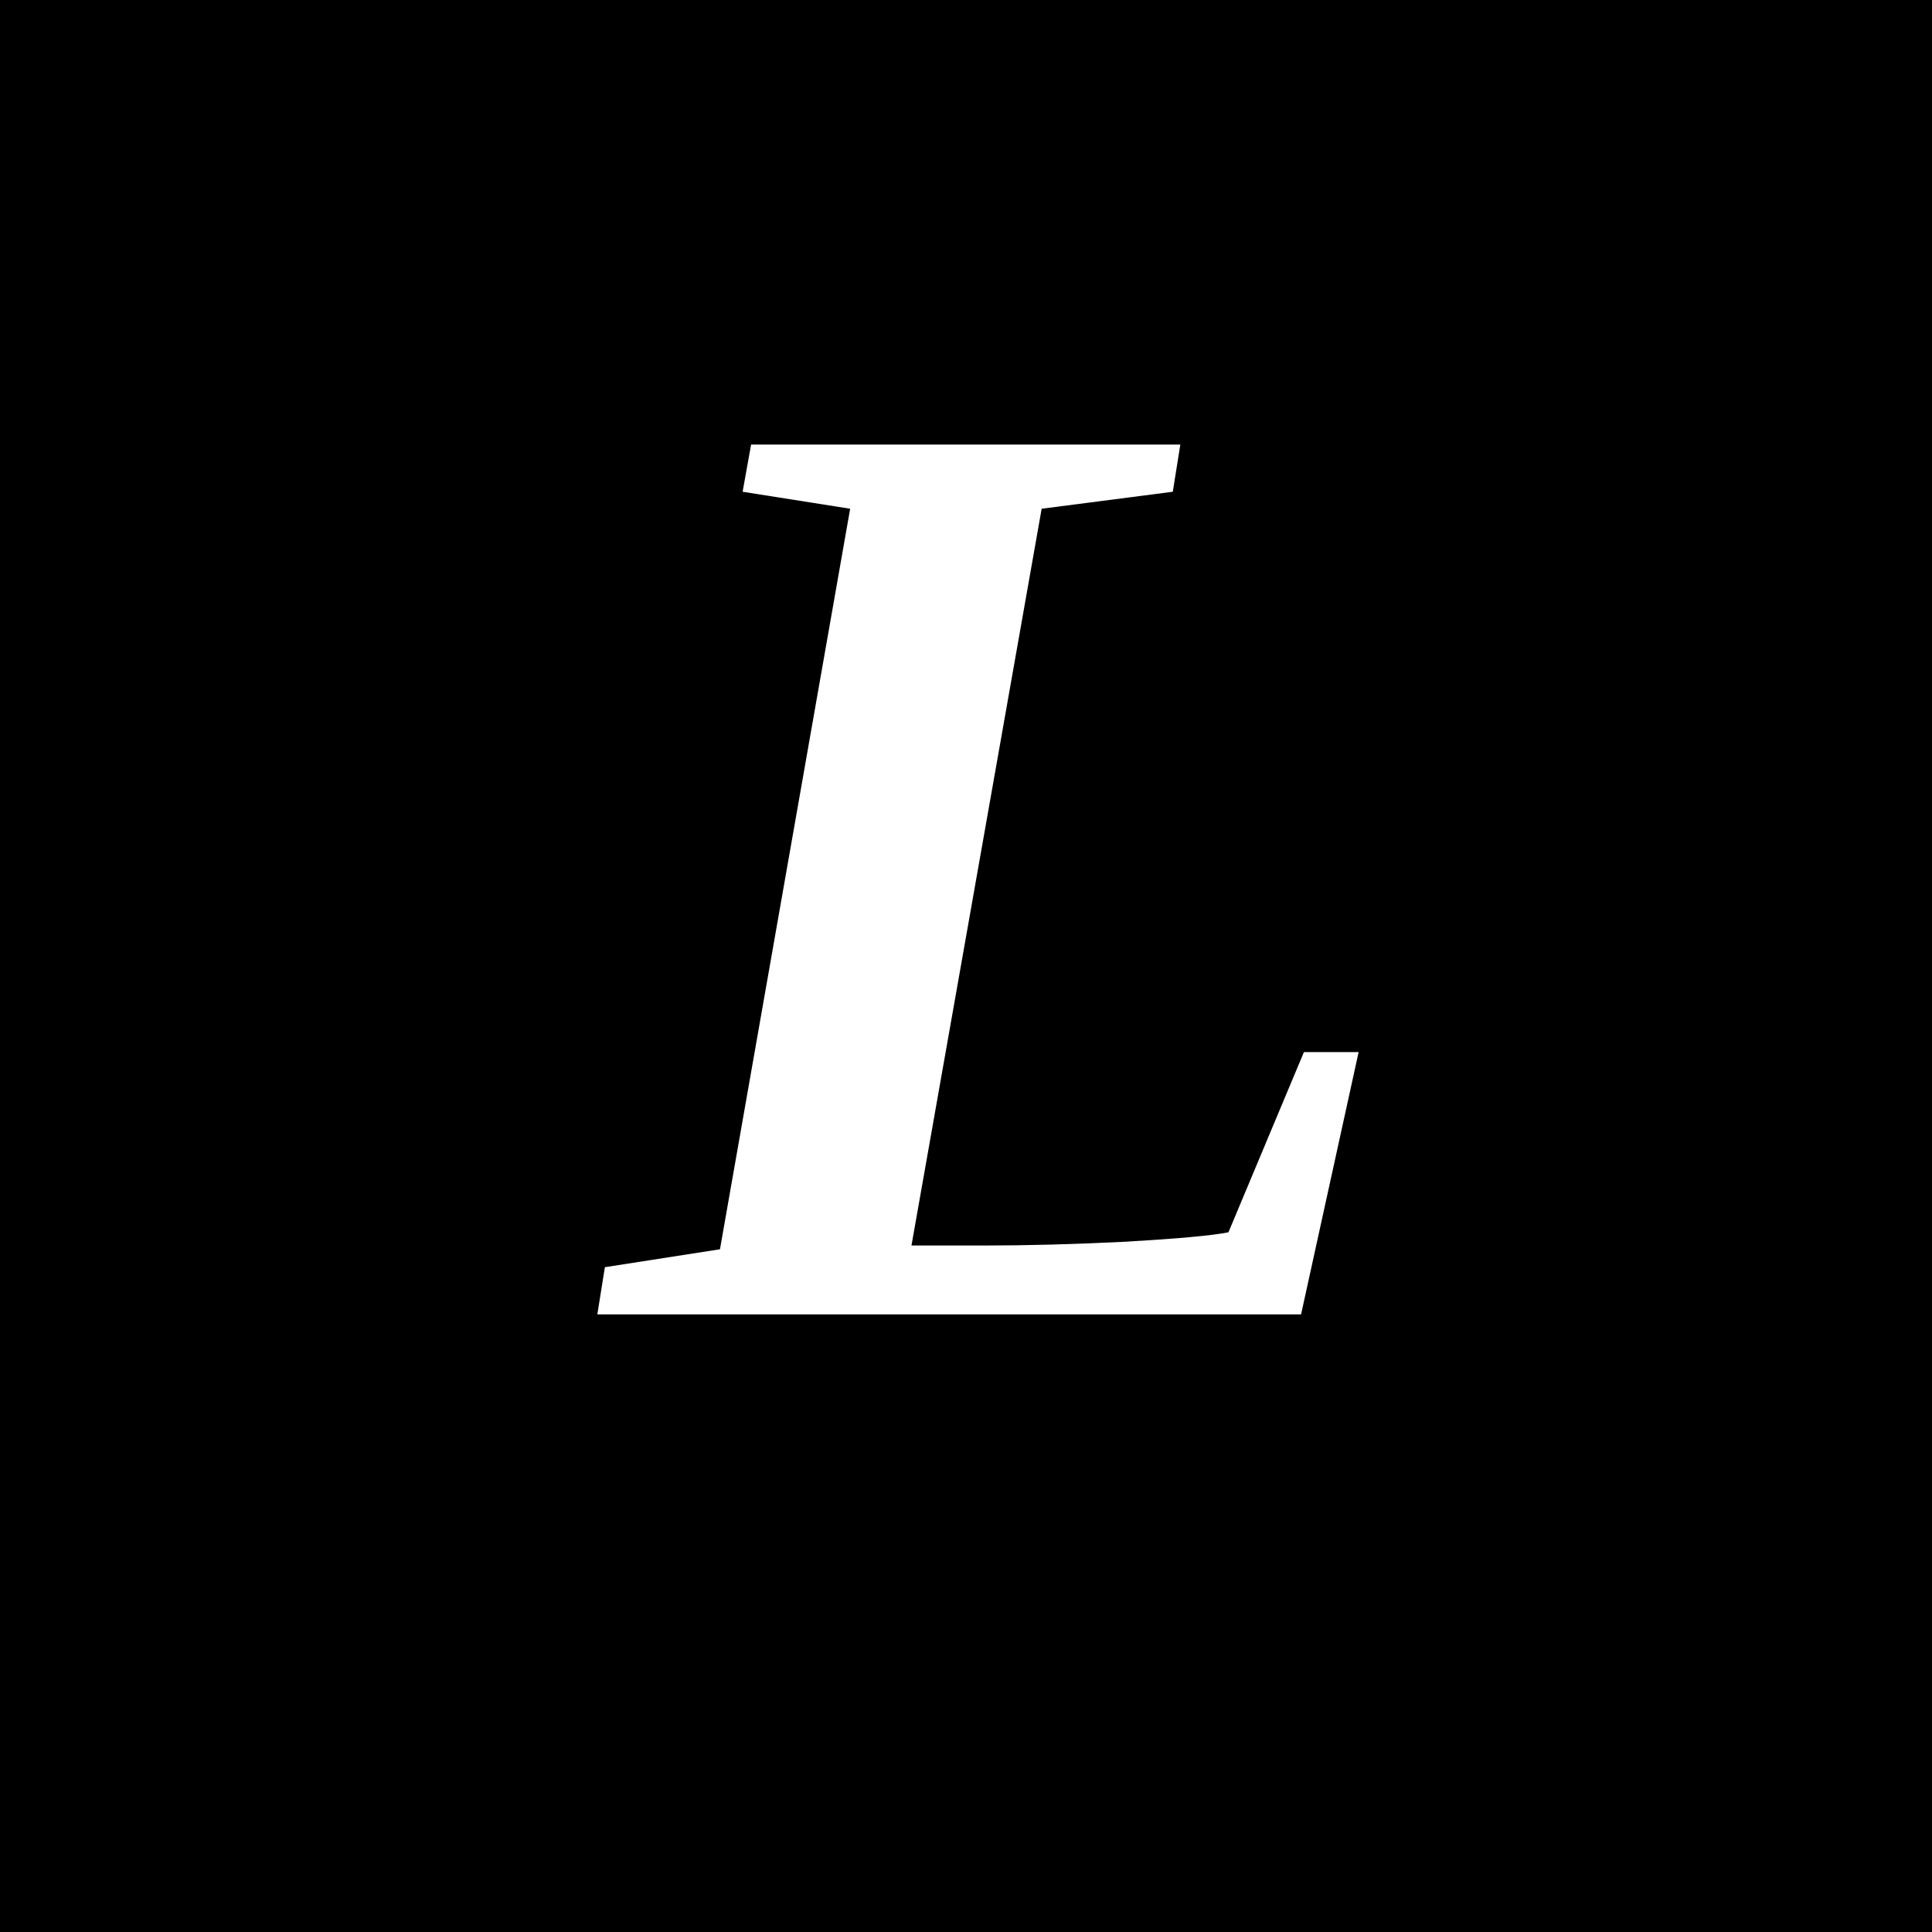
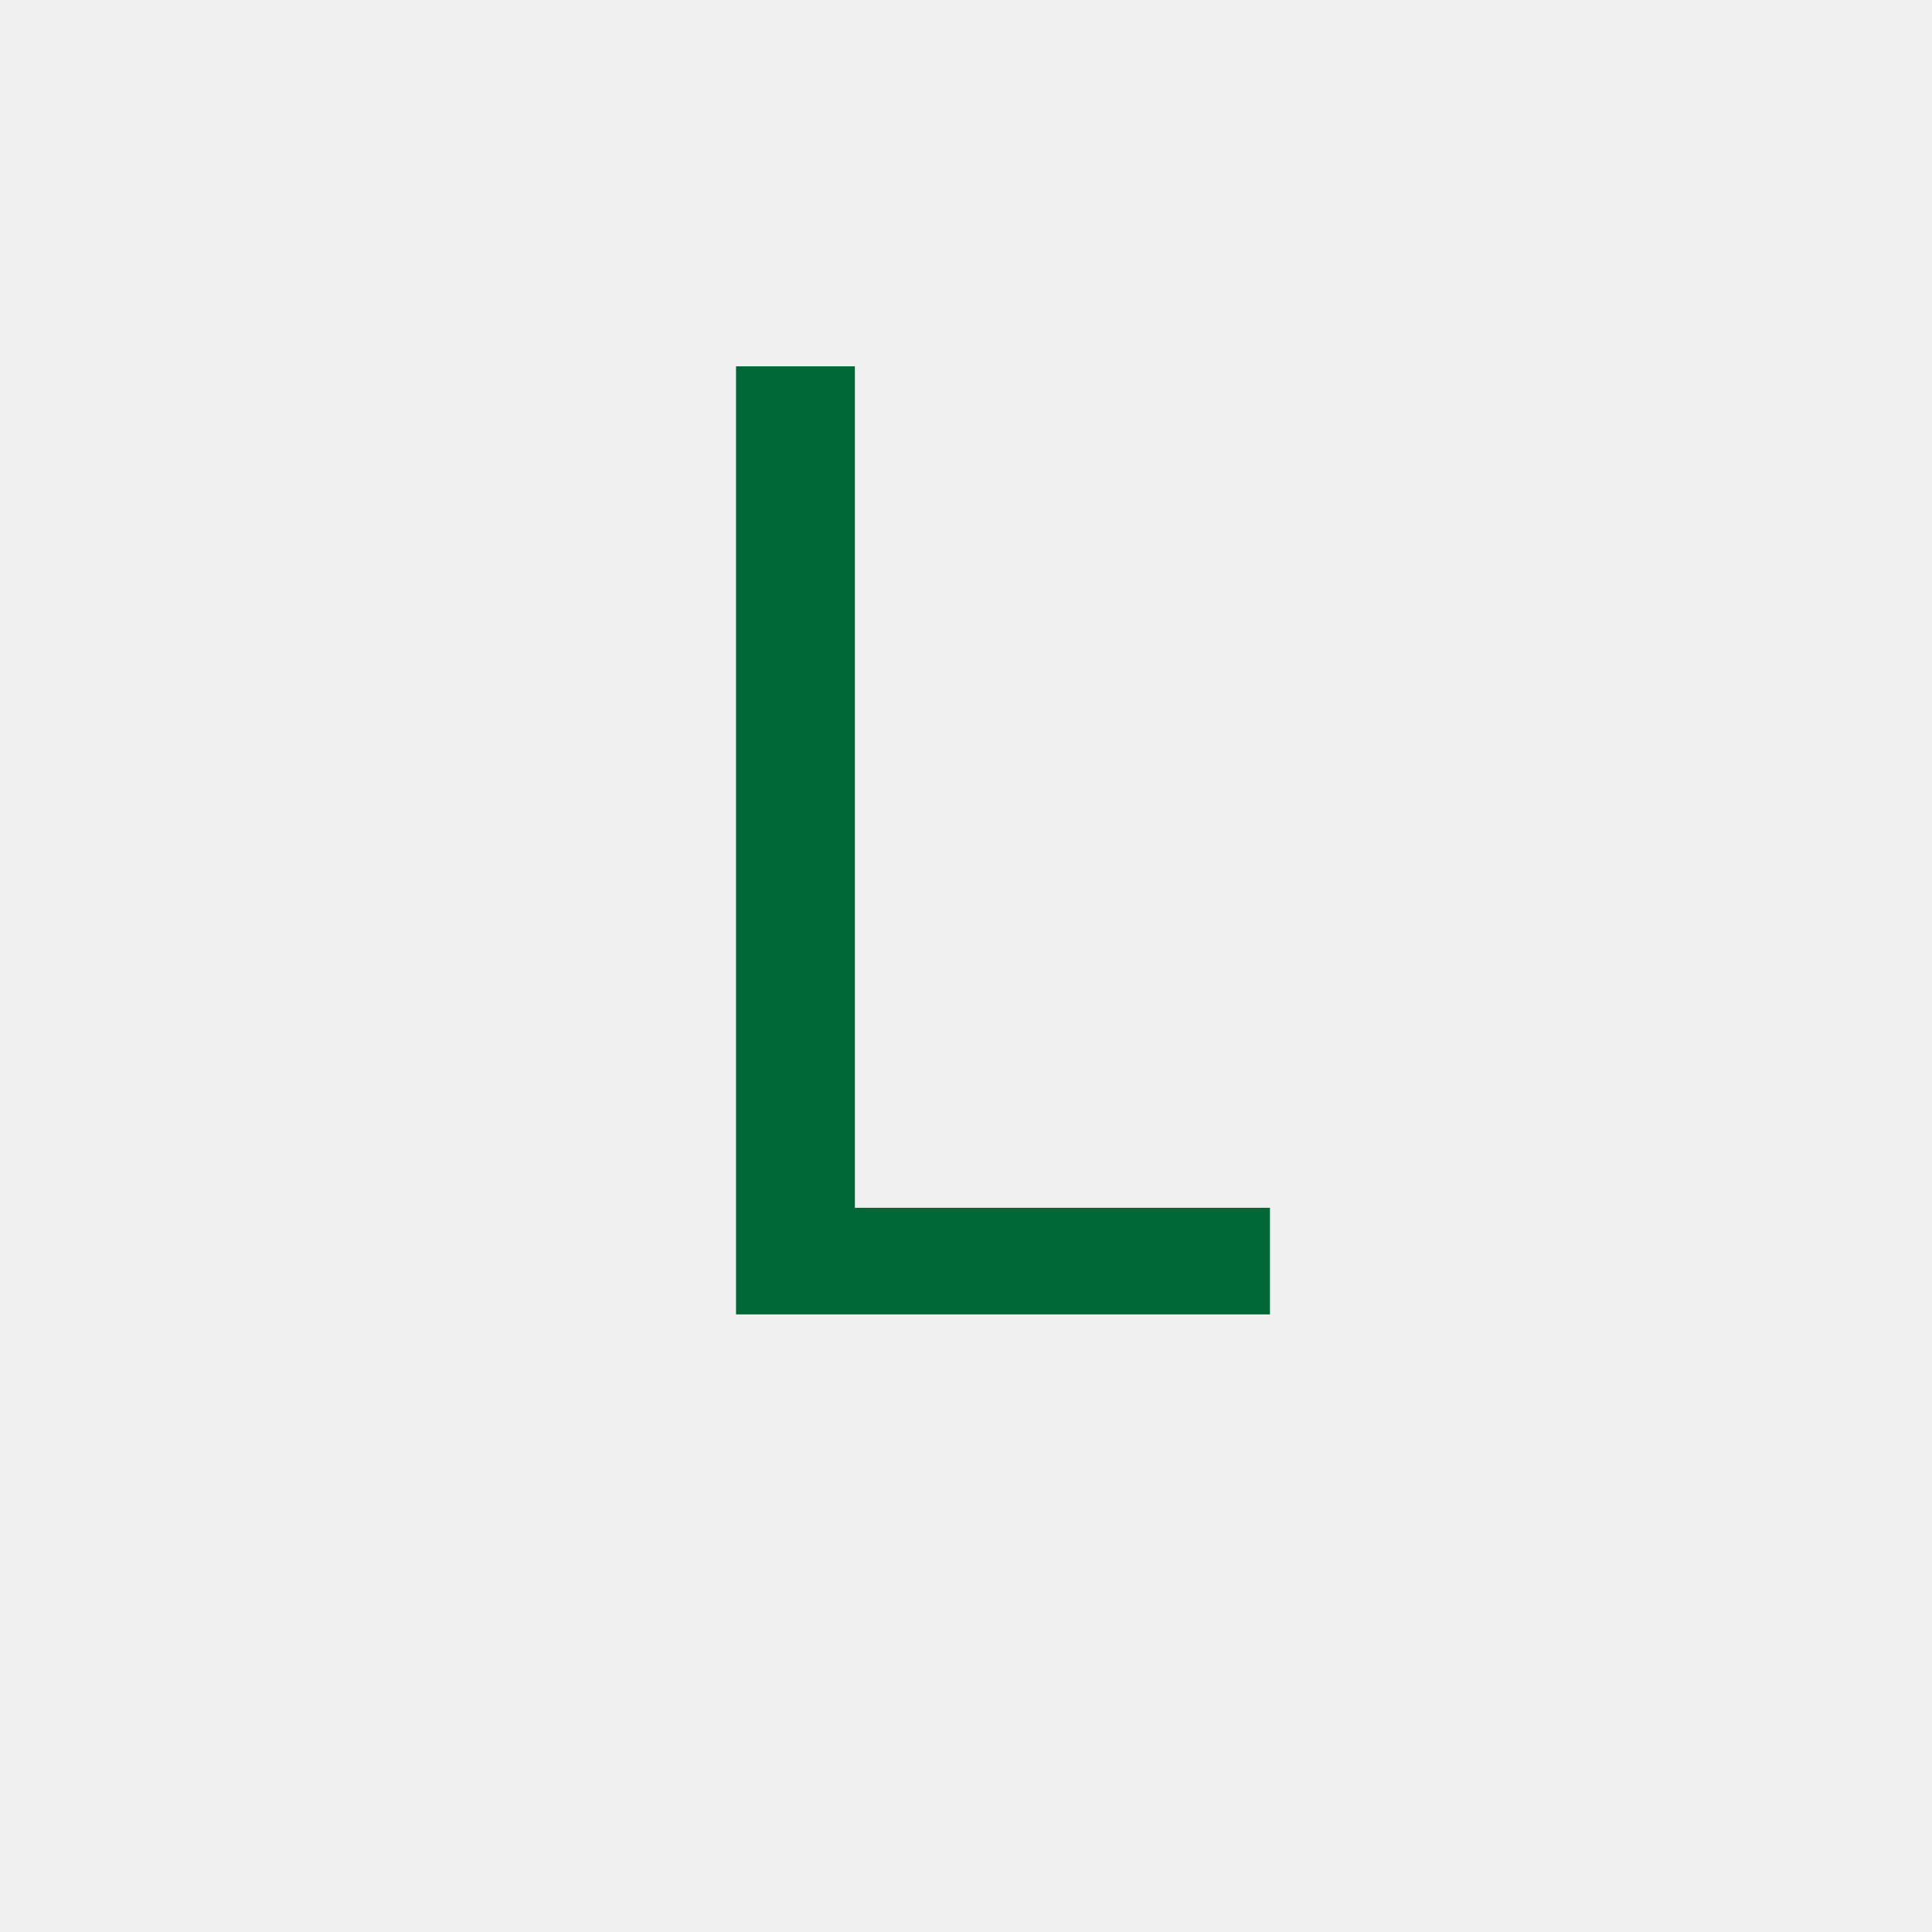
- <svg xmlns="http://www.w3.org/2000/svg" id="Layer_1" data-name="Layer 1" viewBox="0 0 32 32">
-   <defs>
-     <style>
-       .cls-1 {
-         font-size: 22px;
-         fill: #fff;
-         font-family: TimesNewRomanPS-BoldItalicMT, Times New Roman;
-         font-weight: 700;
-         font-style: italic;
-         letter-spacing: -0.04em;
-       }
-     </style>
-   </defs>
-   <rect width="32" height="32" />
-   <text class="cls-1" transform="translate(10.05 21.77)">L</text>
+ <svg xmlns="http://www.w3.org/2000/svg" version="1.1" id="Layer_1" x="0px" y="0px" viewBox="0 0 32 32" style="enable-background:new 0 0 32 32;" xml:space="preserve">
+   <style type="text/css">
+ 	.st0{fill:#006837;}
+ 	.st1{font-family:'Klarissa';}
+ 	.st2{font-size:22px;}
+ </style>
+   <text transform="matrix(1 0 0 1 10.0502 21.7705)" class="st0 st1 st2">L</text>
</svg>
